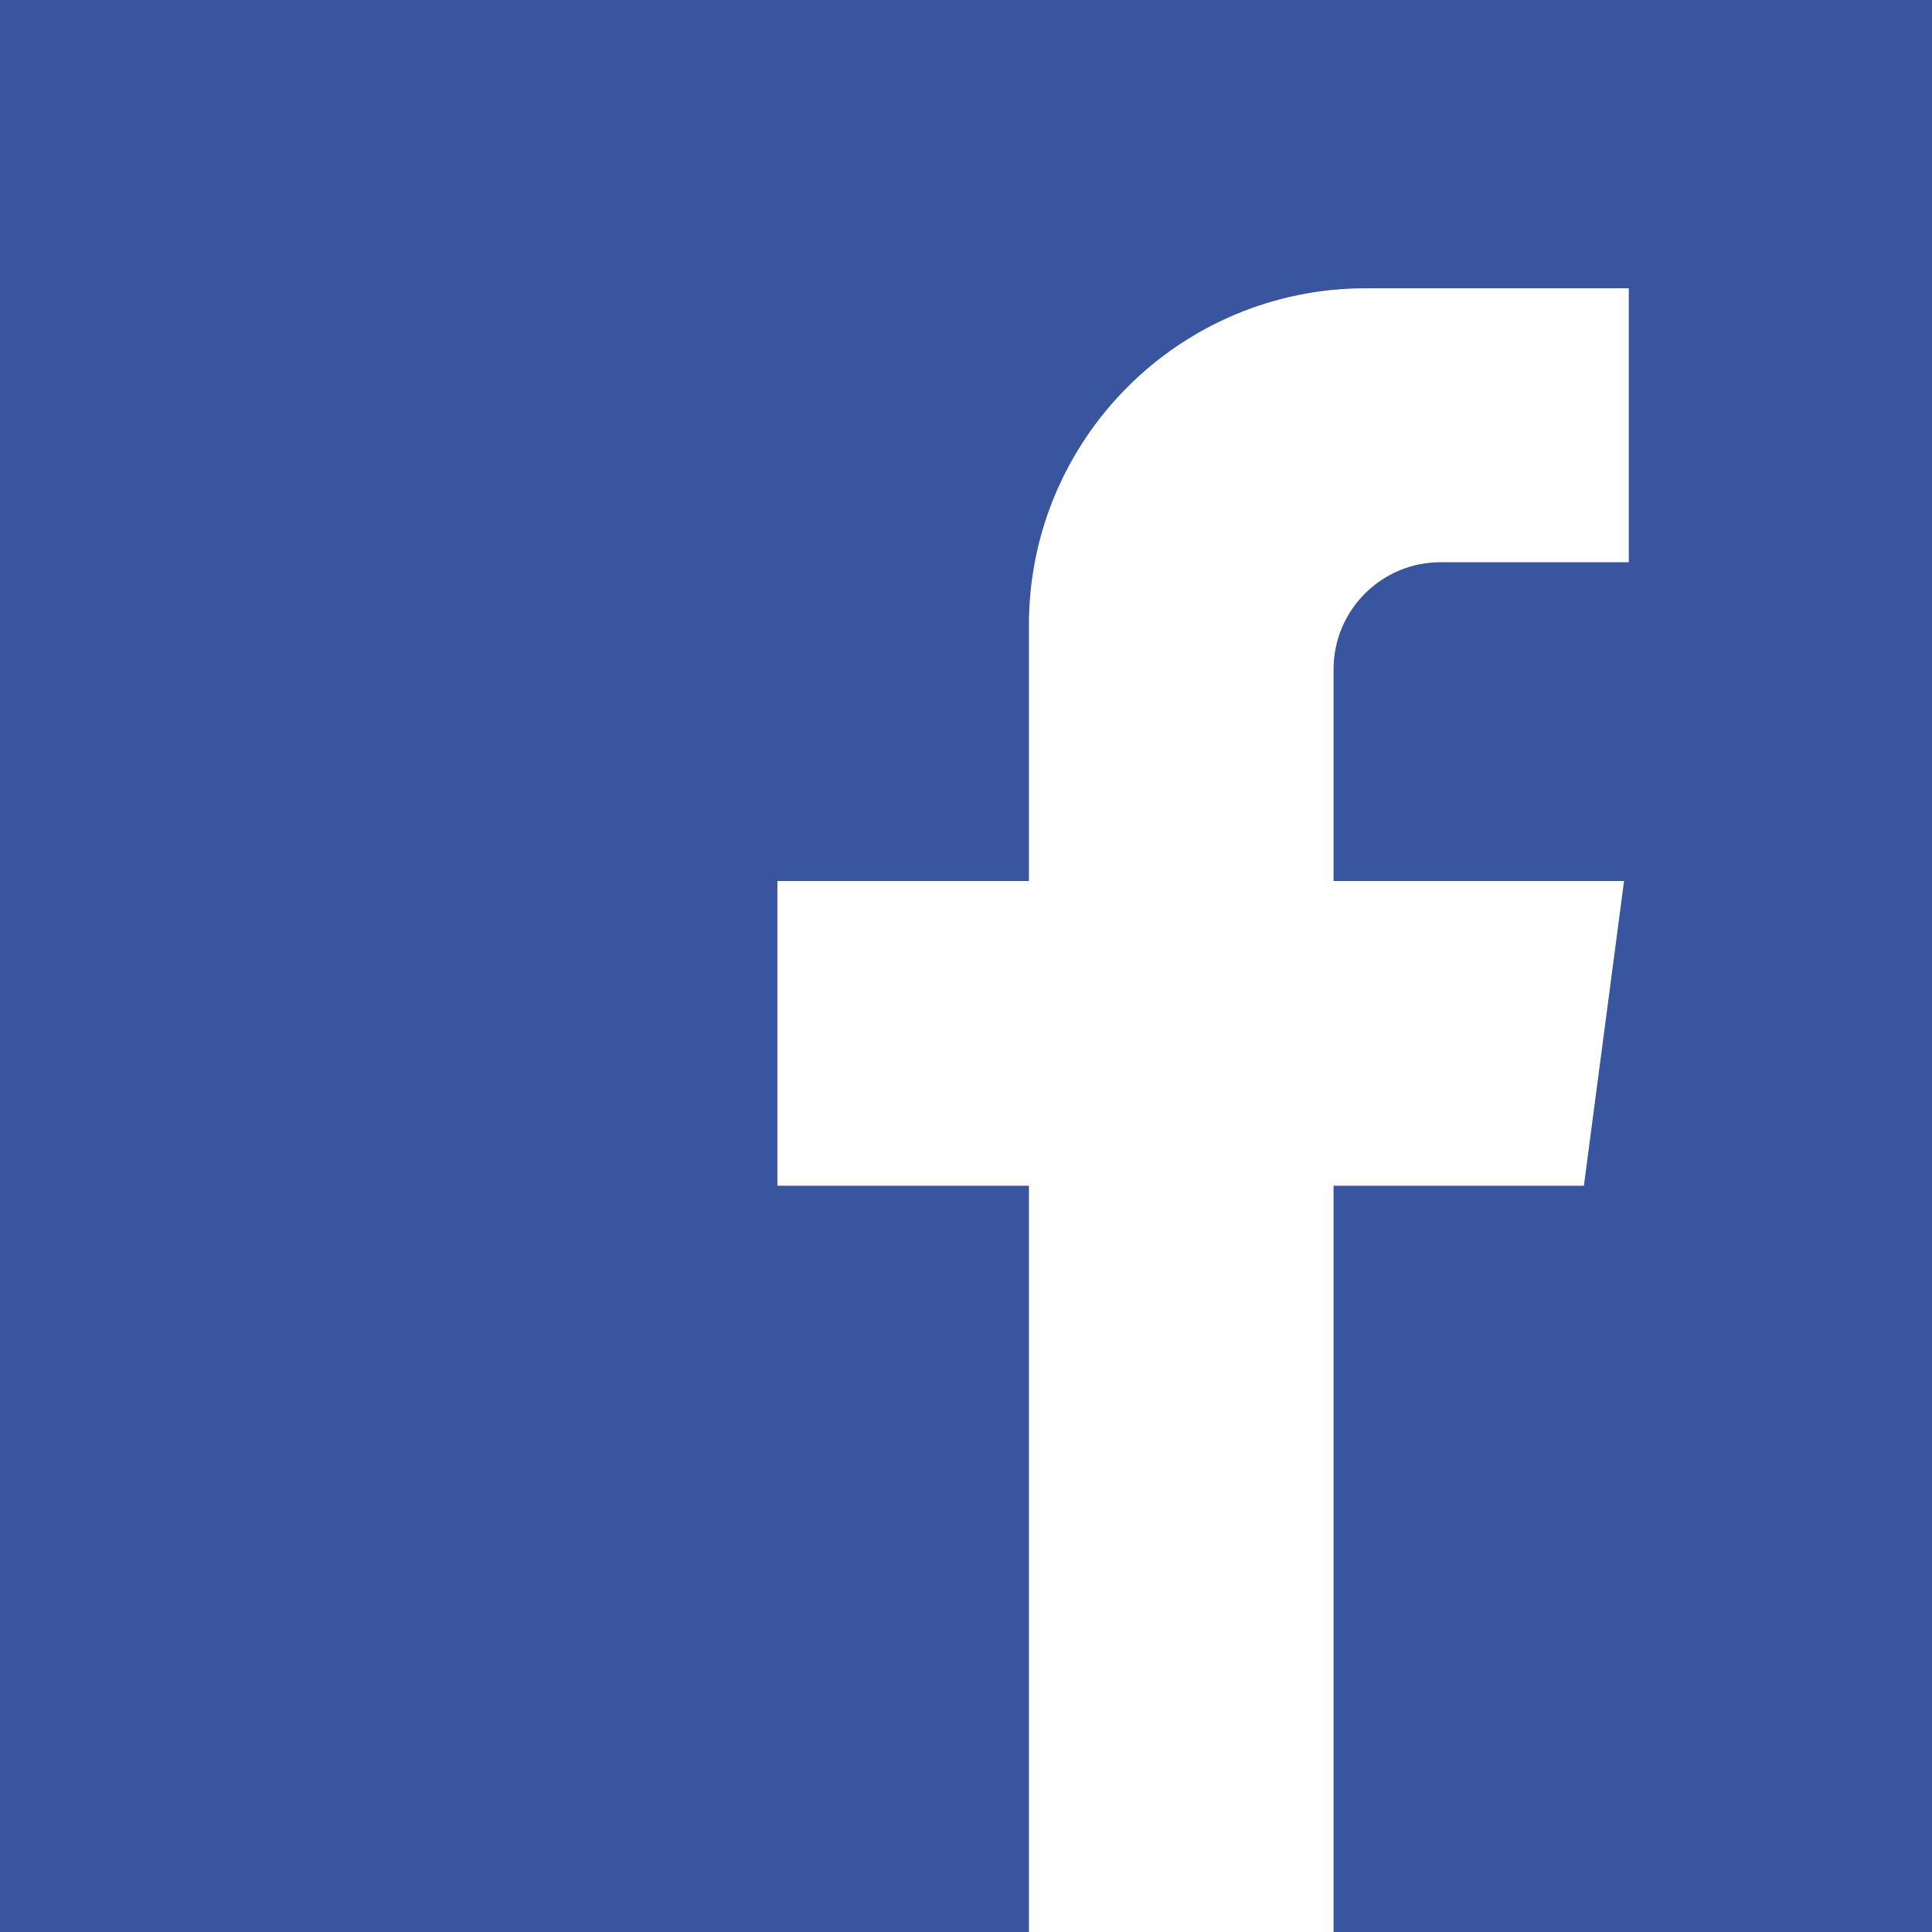
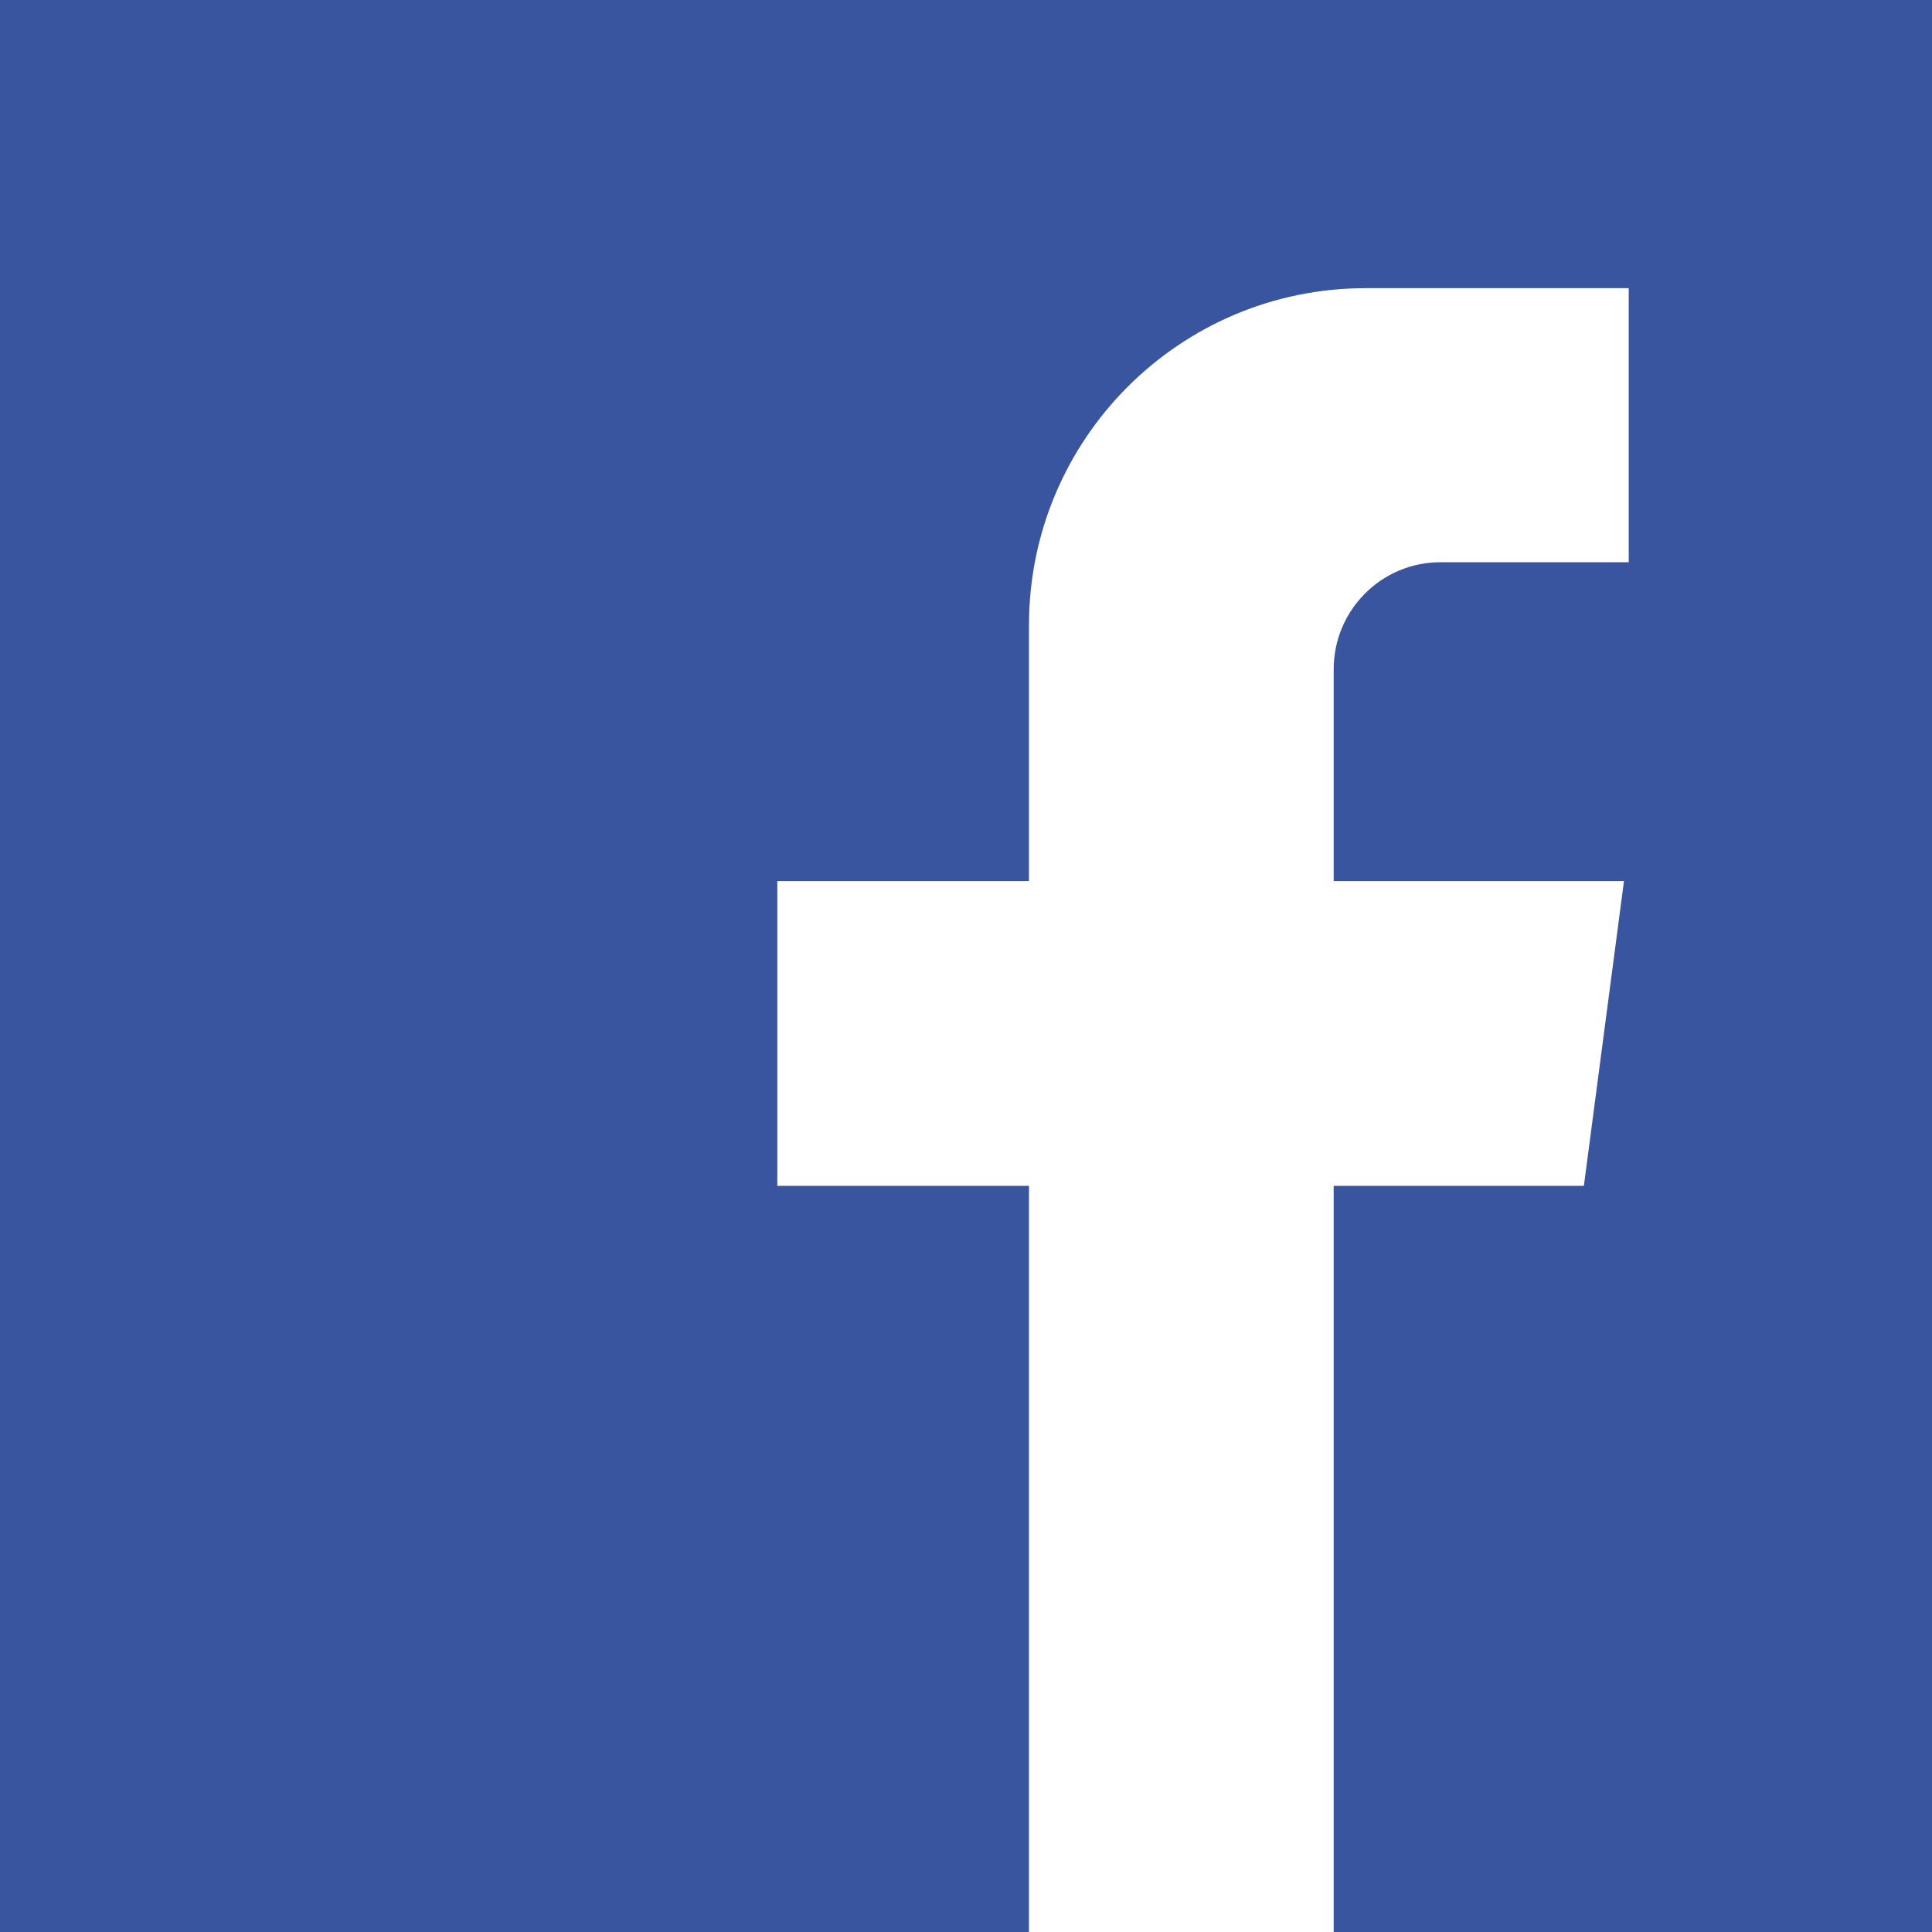
- <svg xmlns="http://www.w3.org/2000/svg" version="1.1" id="Capa_1" x="0px" y="0px" viewBox="0 0 455.73 455.73" style="enable-background:new 0 0 455.73 455.73;" xml:space="preserve">
-   <path style="fill:#3A559F;" d="M0,0v455.73h242.704V279.691h-59.33v-71.864h59.33v-60.353c0-43.893,35.582-79.475,79.475-79.475  h62.025v64.622h-44.382c-13.947,0-25.254,11.307-25.254,25.254v49.953h68.521l-9.47,71.864h-59.051V455.73H455.73V0H0z" />
-   <g>
- </g>
-   <g>
- </g>
-   <g>
- </g>
-   <g>
- </g>
-   <g>
- </g>
-   <g>
- </g>
-   <g>
- </g>
-   <g>
- </g>
-   <g>
- </g>
-   <g>
- </g>
-   <g>
- </g>
-   <g>
- </g>
-   <g>
- </g>
-   <g>
- </g>
-   <g>
- </g>
+ <svg xmlns="http://www.w3.org/2000/svg" width="32px" height="32px" viewBox="0 0 32 32" version="1.1">
+   <g id="surface1">
+     <path style=" stroke:none;fill-rule:nonzero;fill:rgb(22.745%,33.333%,62.353%);fill-opacity:1;" d="M 0 0 L 0 32 L 17.043 32 L 17.043 19.641 L 12.875 19.641 L 12.875 14.594 L 17.043 14.594 L 17.043 10.355 C 17.043 7.273 19.539 4.773 22.621 4.773 L 26.977 4.773 L 26.977 9.312 L 23.859 9.312 C 22.883 9.312 22.09 10.105 22.09 11.086 L 22.09 14.594 L 26.898 14.594 L 26.234 19.641 L 22.09 19.641 L 22.09 32 L 32 32 L 32 0 Z M 0 0 " />
+   </g>
</svg>
